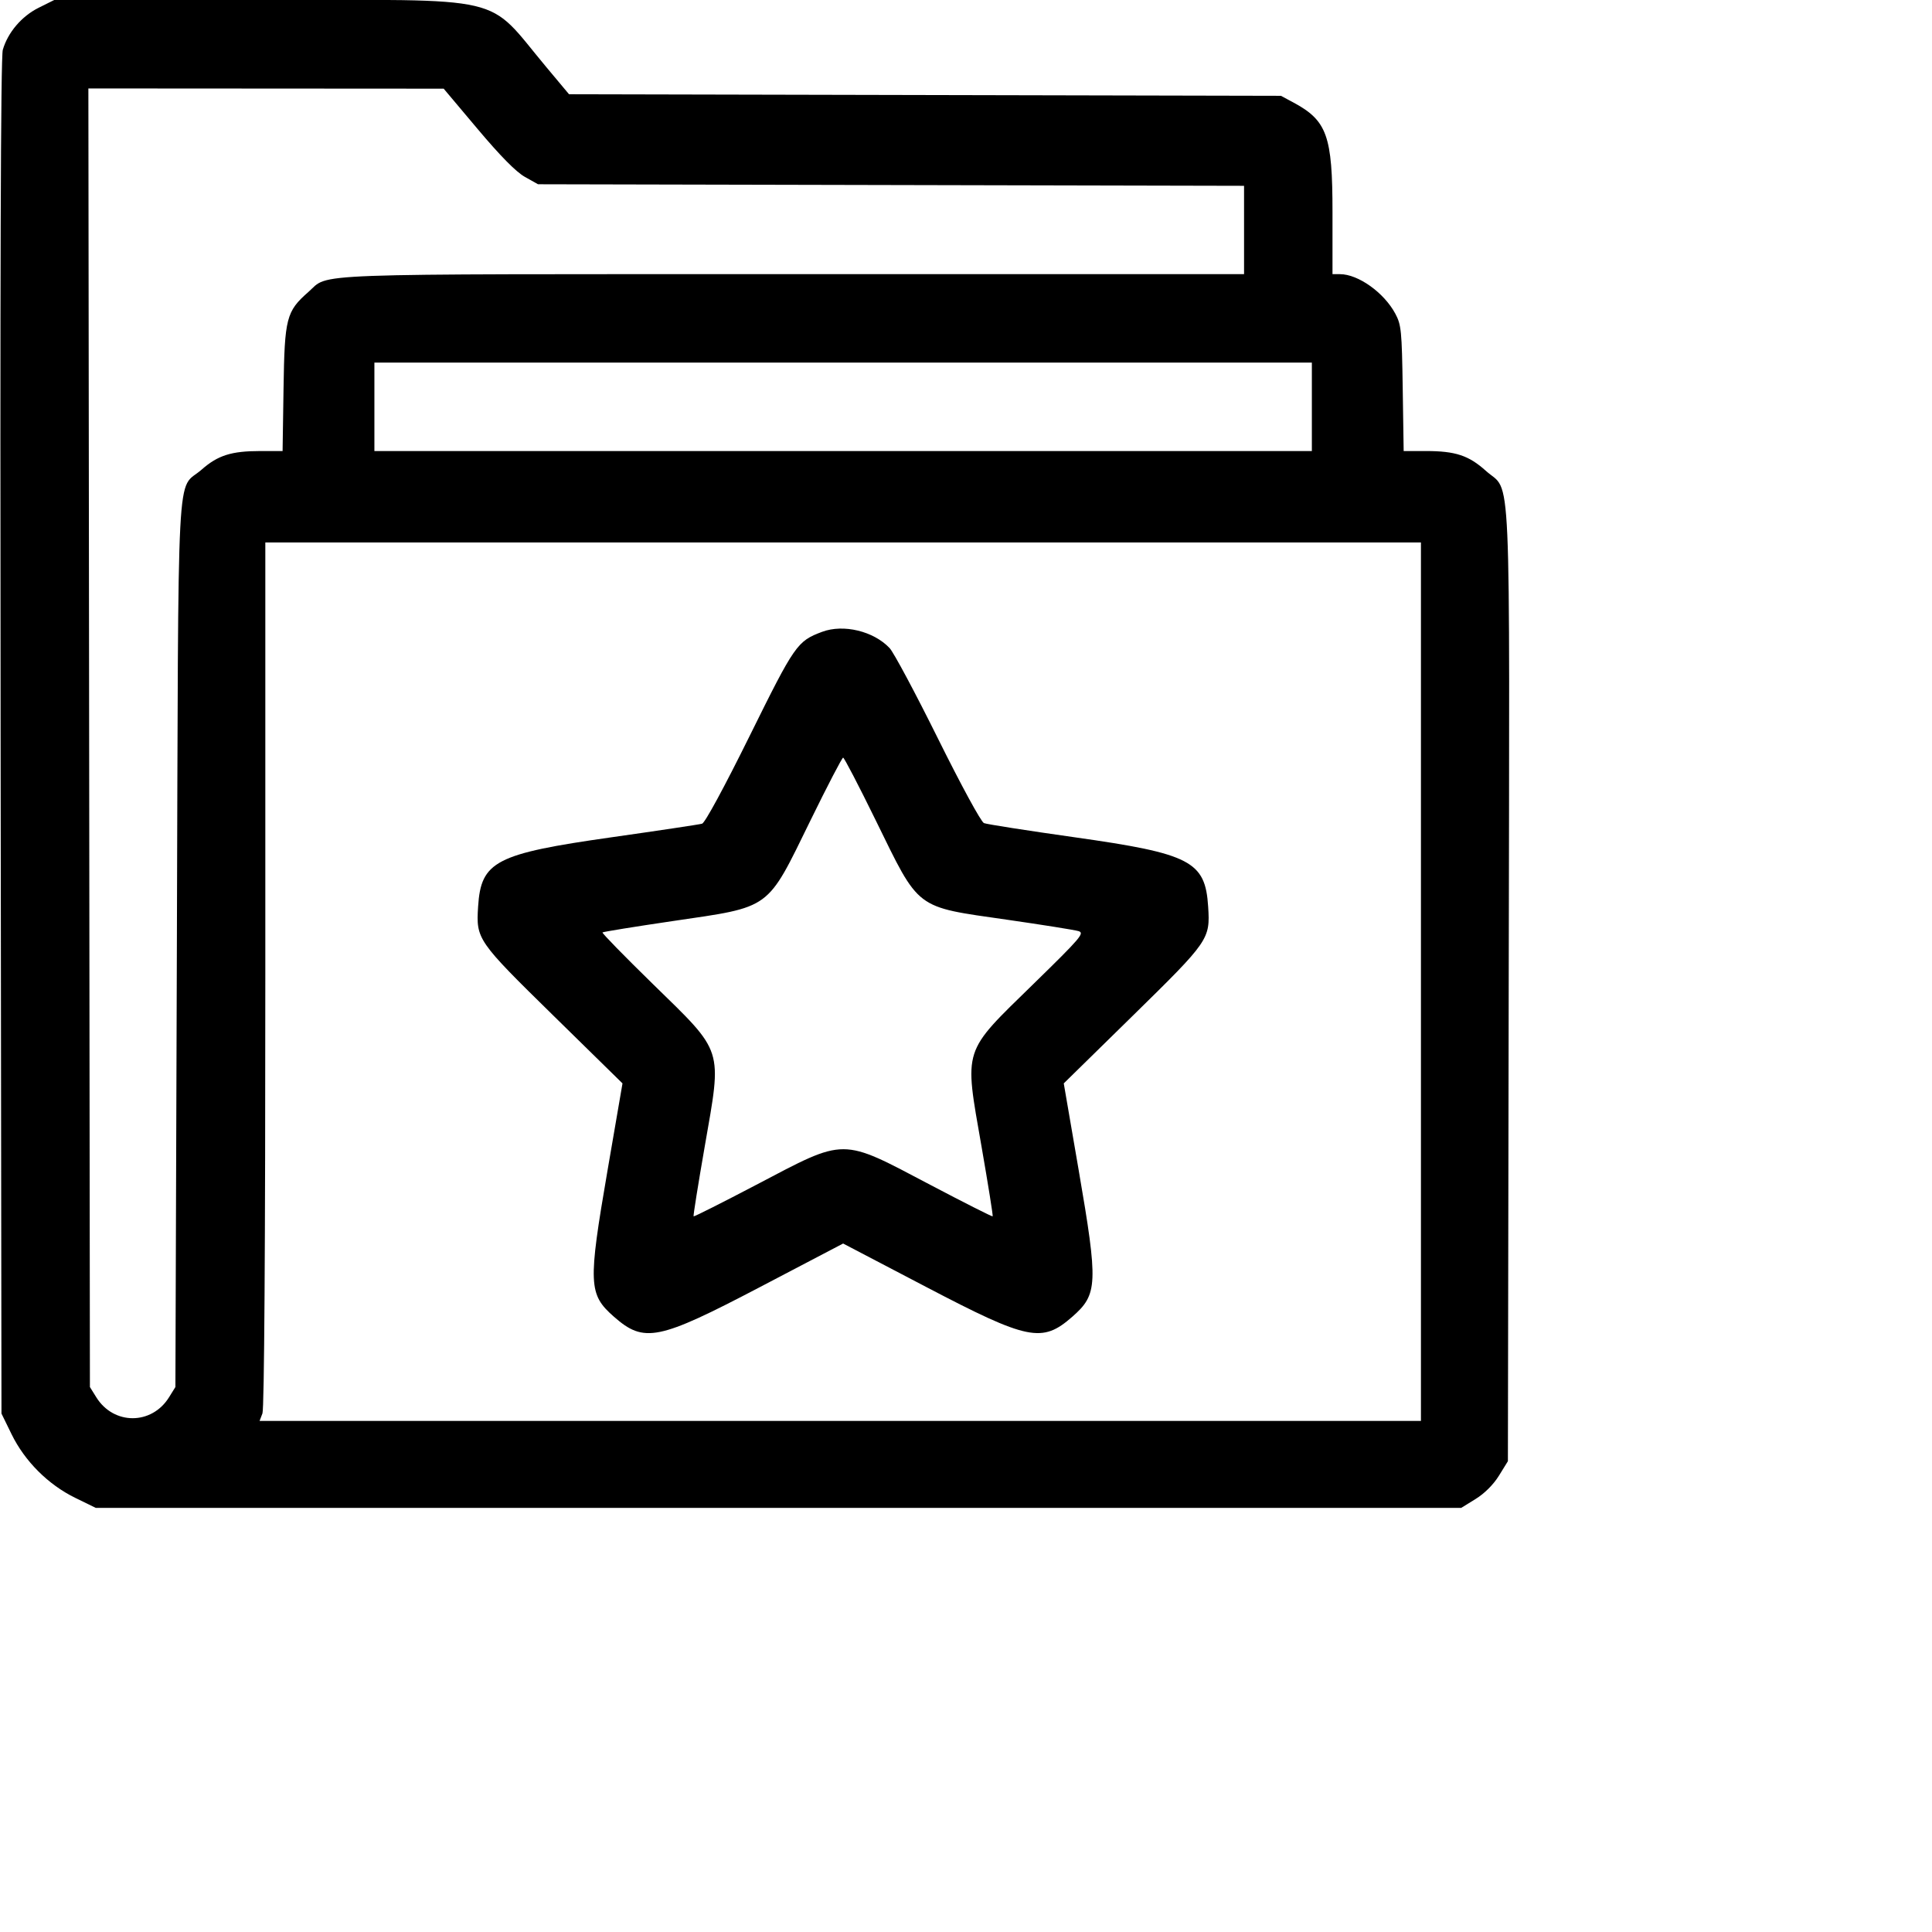
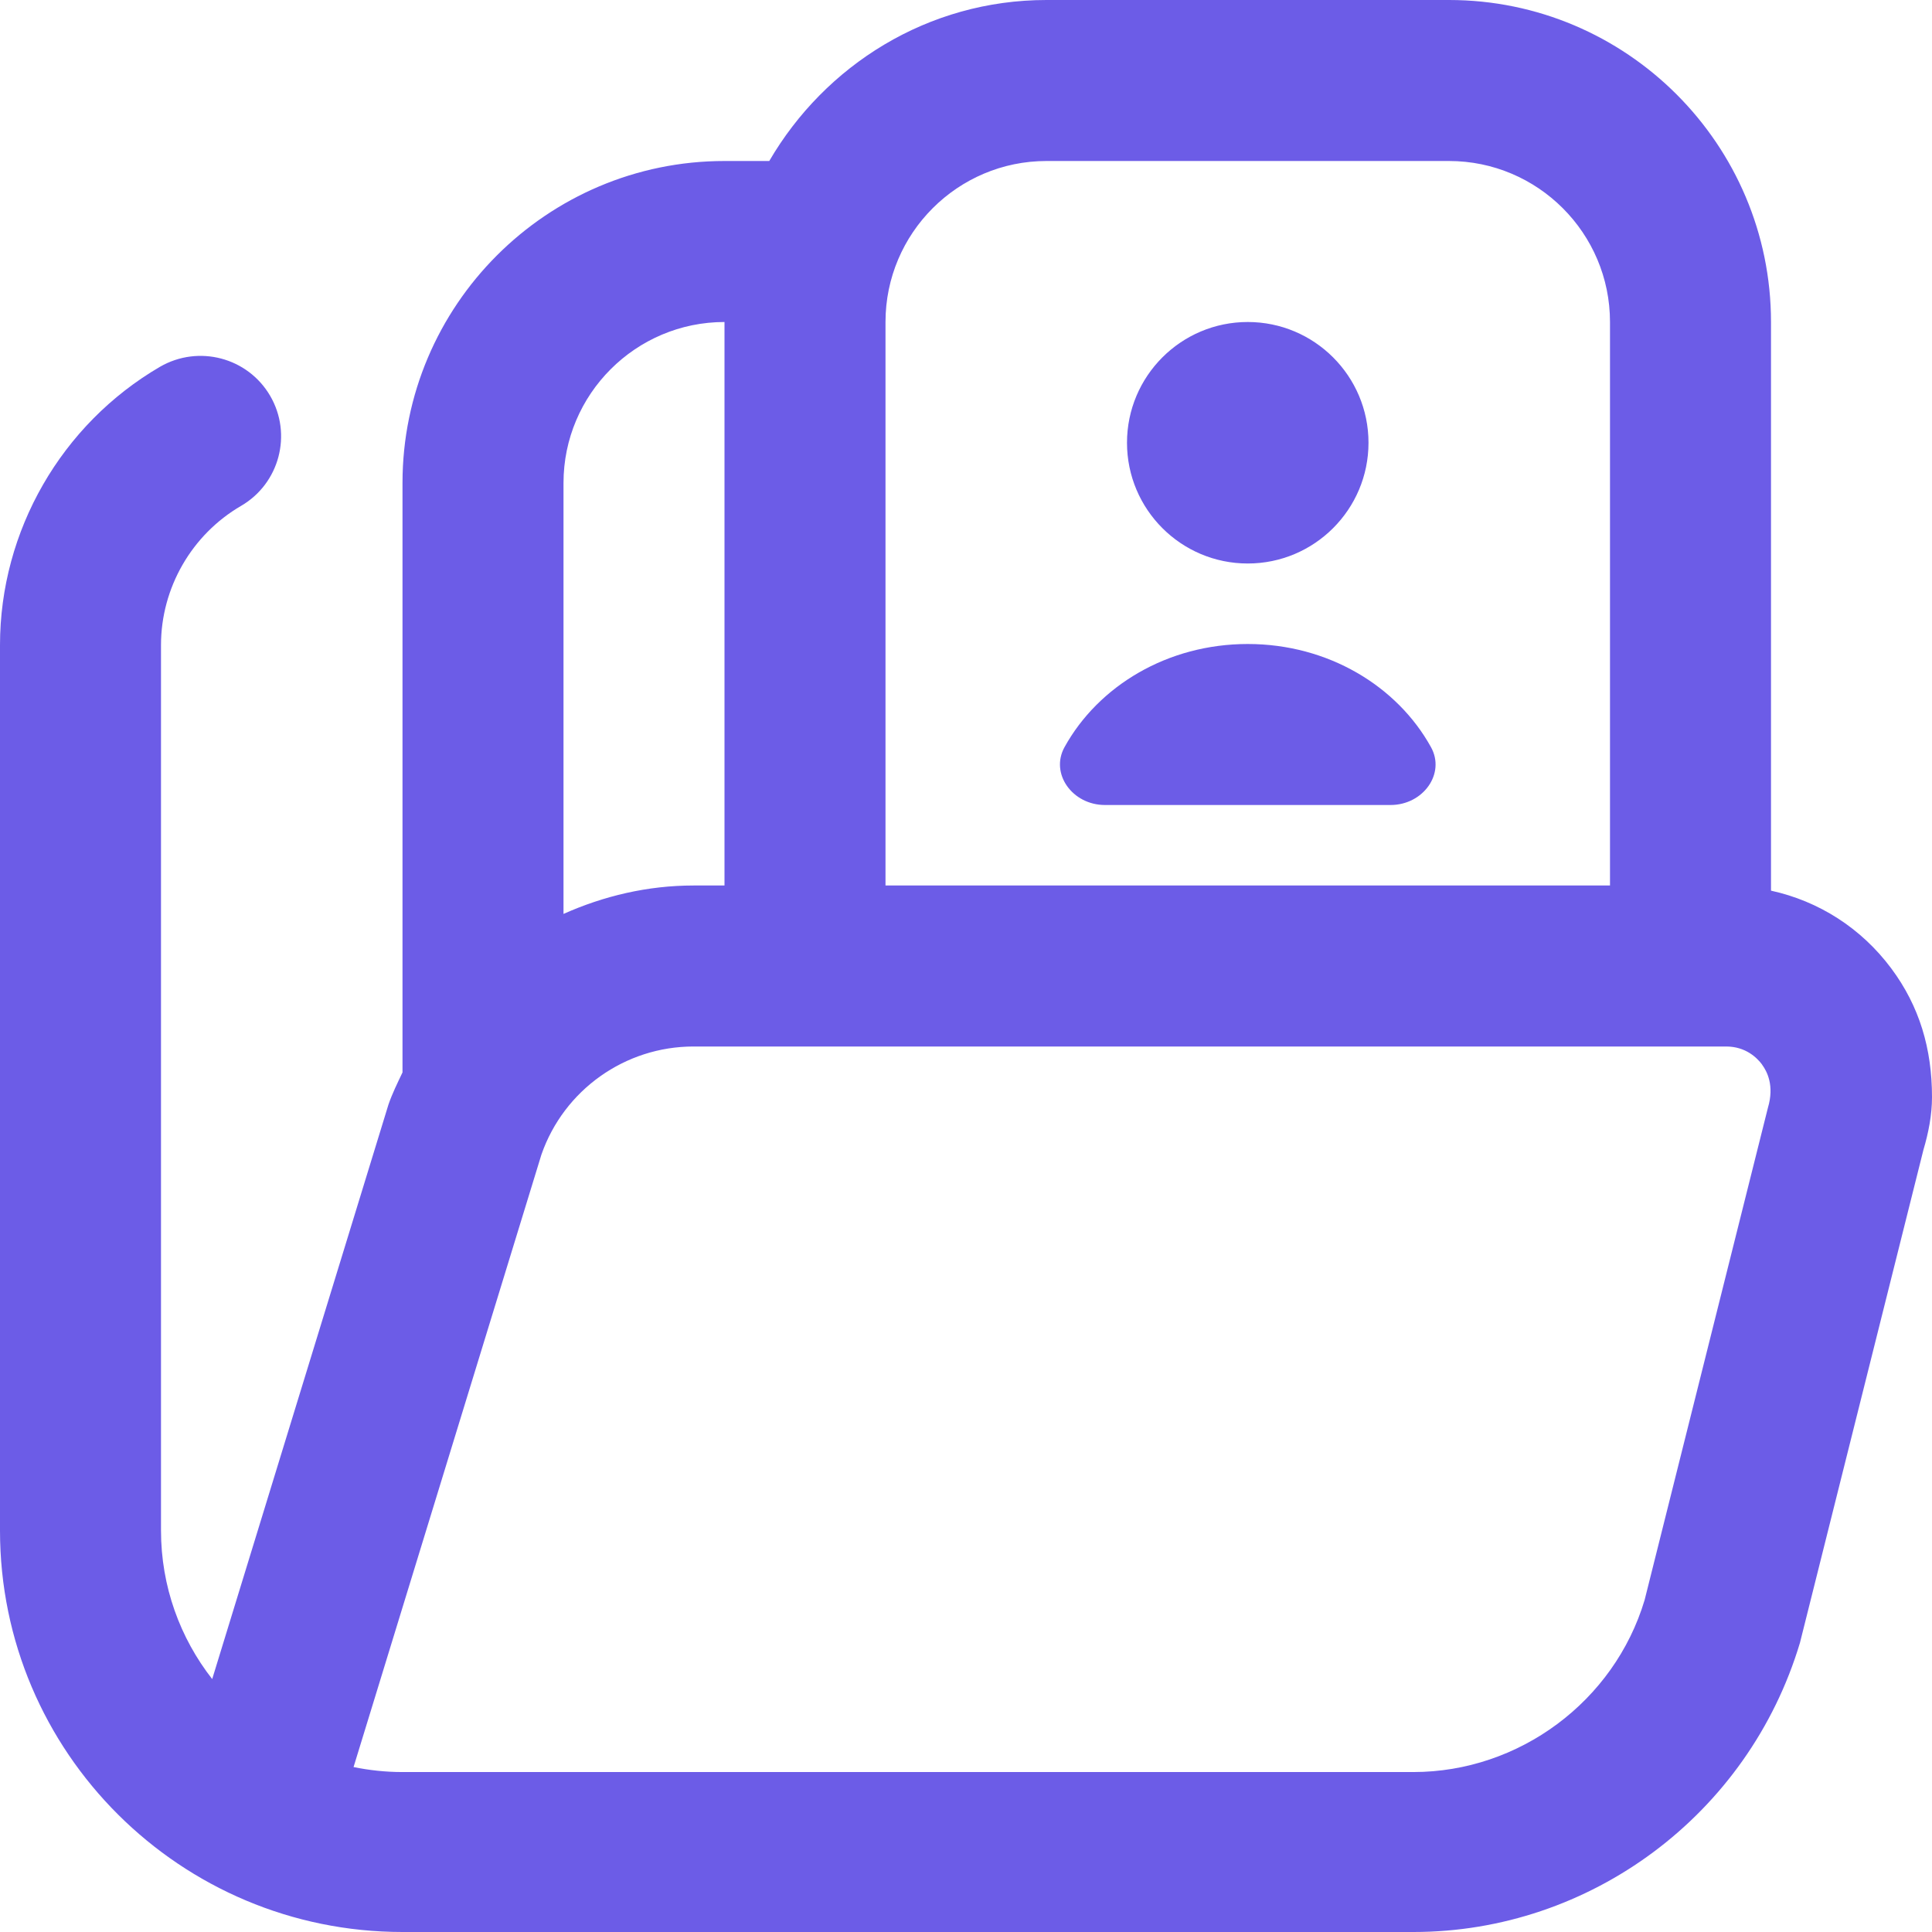
- <svg xmlns="http://www.w3.org/2000/svg" id="svg" version="1.1" width="512" height="512">
-   <g id="svgg">
-     <path id="path0" d="M10.238 2.059 C 5.735 4.302,2.070 8.607,0.740 13.212 C 0.189 15.120,0.004 73.270,0.161 195.313 L 0.391 374.609 3.063 380.078 C 6.559 387.234,12.766 393.441,19.922 396.937 L 25.391 399.609 206.311 399.609 L 387.232 399.609 391.056 397.245 C 393.427 395.780,395.780 393.427,397.245 391.056 L 399.609 387.232 399.823 260.999 C 400.064 118.624,400.611 130.926,393.773 124.779 C 389.231 120.695,385.709 119.531,377.895 119.531 L 371.986 119.531 371.735 102.930 C 371.504 87.608,371.352 86.081,369.773 83.129 C 366.783 77.543,359.939 72.656,355.103 72.656 L 353.125 72.656 353.125 56.225 C 353.125 35.923,351.693 31.940,342.652 27.102 L 339.453 25.391 245.125 25.183 L 150.796 24.975 144.762 17.761 C 128.469 -1.718,135.818 0.000,68.764 -0.000 L 14.369 -0.000 10.238 2.059 M126.594 34.209 C 132.622 41.372,136.764 45.569,139.094 46.875 L 142.578 48.828 236.133 49.036 L 329.687 49.243 329.688 60.950 L 329.688 72.656 209.741 72.656 C 78.409 72.656,87.479 72.322,81.733 77.367 C 75.868 82.517,75.422 84.246,75.140 102.930 L 74.889 119.531 68.980 119.531 C 61.325 119.531,57.737 120.666,53.443 124.446 C 46.650 130.425,47.314 117.726,46.875 250.000 L 46.484 367.578 44.781 370.313 C 40.191 377.678,30.122 377.678,25.532 370.313 L 23.828 367.578 23.624 195.508 L 23.420 23.438 70.499 23.467 L 117.578 23.497 126.594 34.209 M347.656 107.813 L 347.656 119.531 223.438 119.531 L 99.219 119.531 99.219 107.813 L 99.219 96.094 223.438 96.094 L 347.656 96.094 347.656 107.813 M376.563 260.156 L 376.563 376.563 222.676 376.563 L 68.789 376.563 69.551 374.559 C 70.033 373.290,70.312 330.594,70.313 258.152 L 70.313 143.750 223.438 143.750 L 376.563 143.750 376.563 260.156 M217.879 167.437 C 211.259 169.913,210.645 170.794,198.678 195.000 C 191.929 208.651,186.829 218.063,186.059 218.287 C 185.348 218.495,174.570 220.112,162.109 221.882 C 131.329 226.253,127.466 228.257,126.703 240.248 C 126.152 248.907,126.438 249.322,146.646 269.141 L 164.968 287.109 161.000 310.186 C 155.821 340.303,155.939 343.011,162.701 348.947 C 170.708 355.978,174.403 355.227,201.395 341.090 L 223.435 329.546 245.506 341.091 C 272.525 355.223,276.180 355.966,284.174 348.947 C 290.936 343.011,291.054 340.304,285.876 310.186 L 281.908 287.109 300.235 269.141 C 320.449 249.321,320.724 248.922,320.172 240.248 C 319.408 228.243,315.526 226.229,284.766 221.885 C 272.305 220.125,261.502 218.436,260.759 218.132 C 259.993 217.818,254.713 208.110,248.561 195.703 C 242.595 183.672,236.835 172.895,235.761 171.755 C 231.524 167.257,223.526 165.326,217.879 167.437 M232.022 217.283 C 243.813 241.355,242.289 240.197,266.812 243.724 C 276.257 245.083,284.807 246.446,285.813 246.753 C 287.486 247.265,286.479 248.448,273.970 260.666 C 254.901 279.293,255.510 277.394,260.114 303.832 C 261.866 313.889,263.195 322.221,263.069 322.348 C 262.942 322.474,255.508 318.719,246.548 314.003 C 222.624 301.410,224.395 301.411,200.417 313.988 C 191.409 318.713,183.934 322.476,183.807 322.349 C 183.680 322.222,185.009 313.889,186.761 303.832 C 191.363 277.402,191.966 279.285,172.961 260.722 C 165.474 253.408,159.490 247.281,159.665 247.106 C 159.840 246.931,168.196 245.578,178.234 244.099 C 204.657 240.206,203.049 241.382,214.823 217.342 C 219.285 208.234,223.161 200.781,223.438 200.781 C 223.714 200.781,227.577 208.207,232.022 217.283 " stroke="none" fill="#000000" fill-rule="evenodd" data-darkreader-inline-fill="" data-darkreader-inline-stroke="">
- 
-     </path>
-   </g>
+ <svg xmlns="http://www.w3.org/2000/svg" id="Layer_1" viewBox="0 0 24 24" data-name="Layer 1" fill="#6C5CE7">
+   <path d="m14 5.5c0-.828.672-1.5 1.5-1.5s1.5.672 1.5 1.5-.672 1.5-1.5 1.5-1.5-.672-1.5-1.5zm-.274 4.5h3.548c.405 0 .685-.39.502-.719-.42-.759-1.279-1.281-2.276-1.281s-1.856.521-2.276 1.281c-.182.329.097.719.502.719zm10.166 4.29-1.532 6.116c-.642 2.143-2.611 3.594-4.801 3.594h-12.559c-2.757 0-5-2.23-5-4.987v-11c0-1.418.762-2.742 1.988-3.457.479-.276 1.089-.116 1.368.361.278.477.116 1.089-.361 1.367-.614.357-.995 1.02-.995 1.729v11c0 .695.238 1.336.636 1.845l2.19-7.138c.048-.139.112-.267.174-.398v-7.322c0-2.206 1.794-4 4-4h.556c.694-1.19 1.97-2 3.444-2h5c2.206 0 4 1.794 4 4v7.064c.593.13 1.12.464 1.494.966.351.471.506.999.506 1.598 0 .221-.043.443-.108.661zm-12.892-10.29v7h9v-7c0-1.103-.897-2-2-2h-5c-1.103 0-2 .897-2 2zm-4 2v5.353c.5-.223 1.045-.353 1.615-.353h.385v-7c-1.103 0-2 .897-2 2zm14.889 7.224c-.062-.083-.203-.224-.446-.224h-12.828c-.85 0-1.609.539-1.889 1.342l-2.334 7.609c.196.04.399.062.607.062h12.558c1.314 0 2.496-.878 2.873-2.137l1.532-6.116c.082-.276-.012-.452-.074-.536z" />
</svg>
